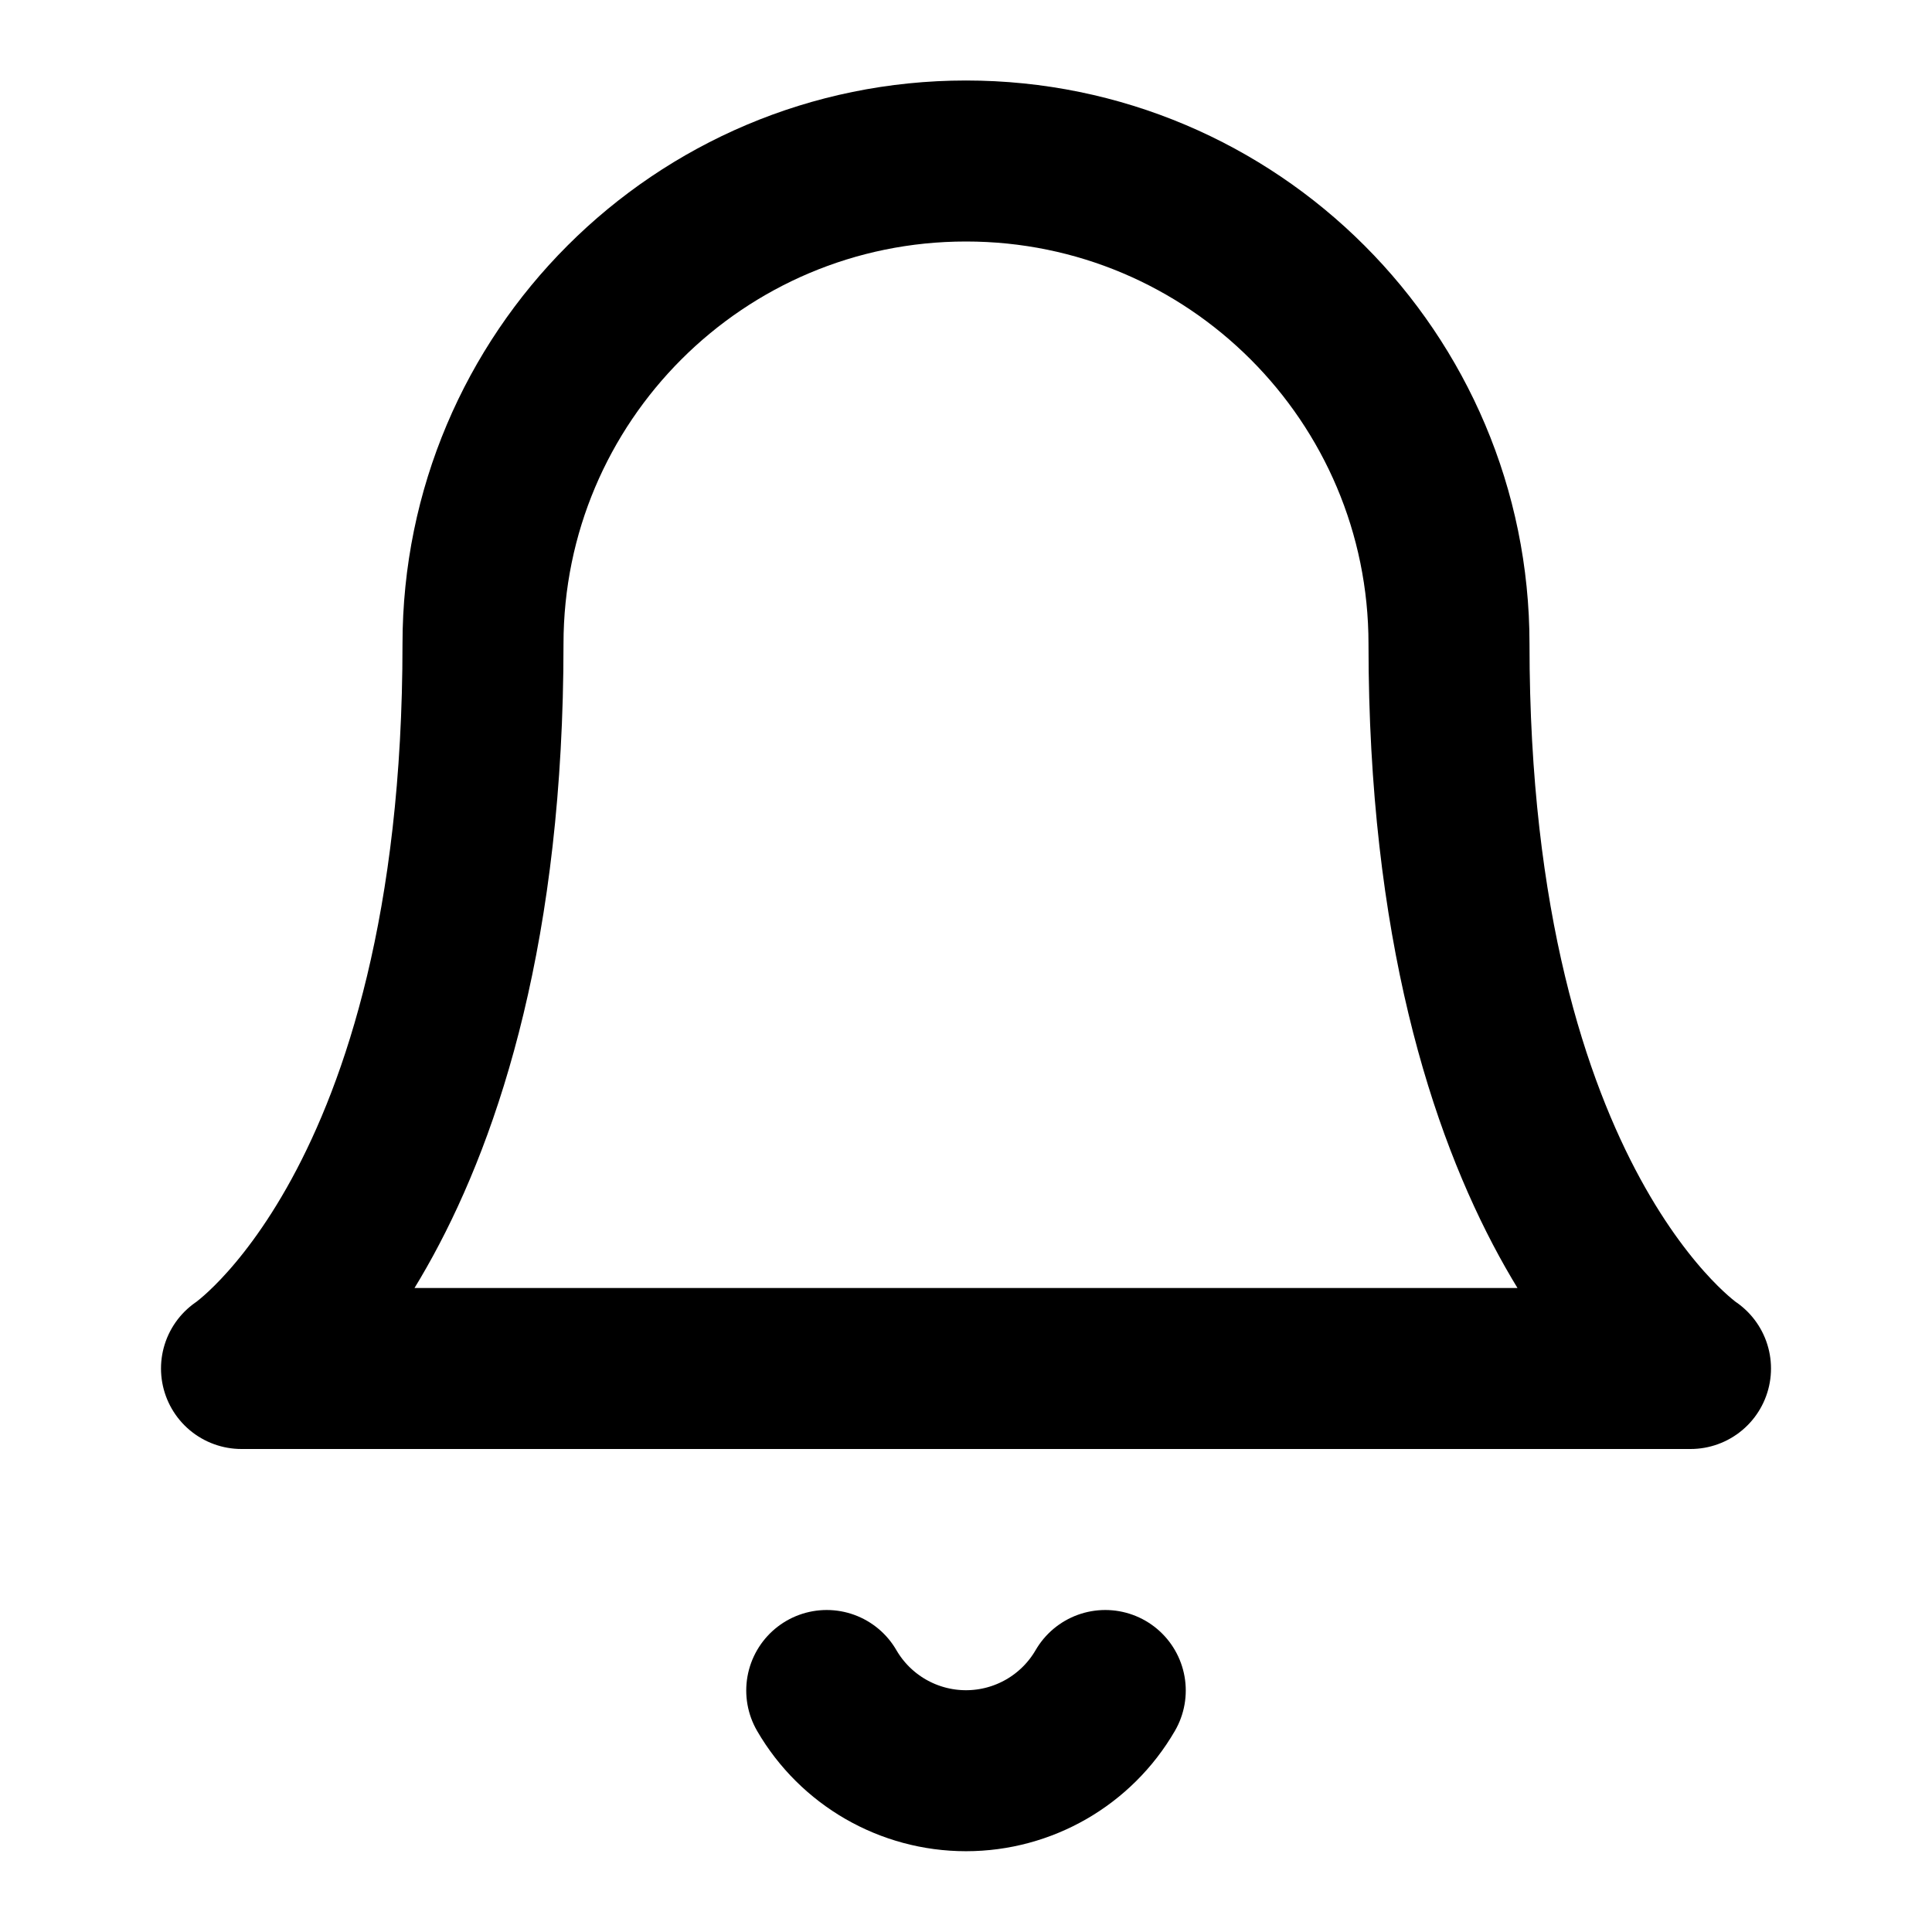
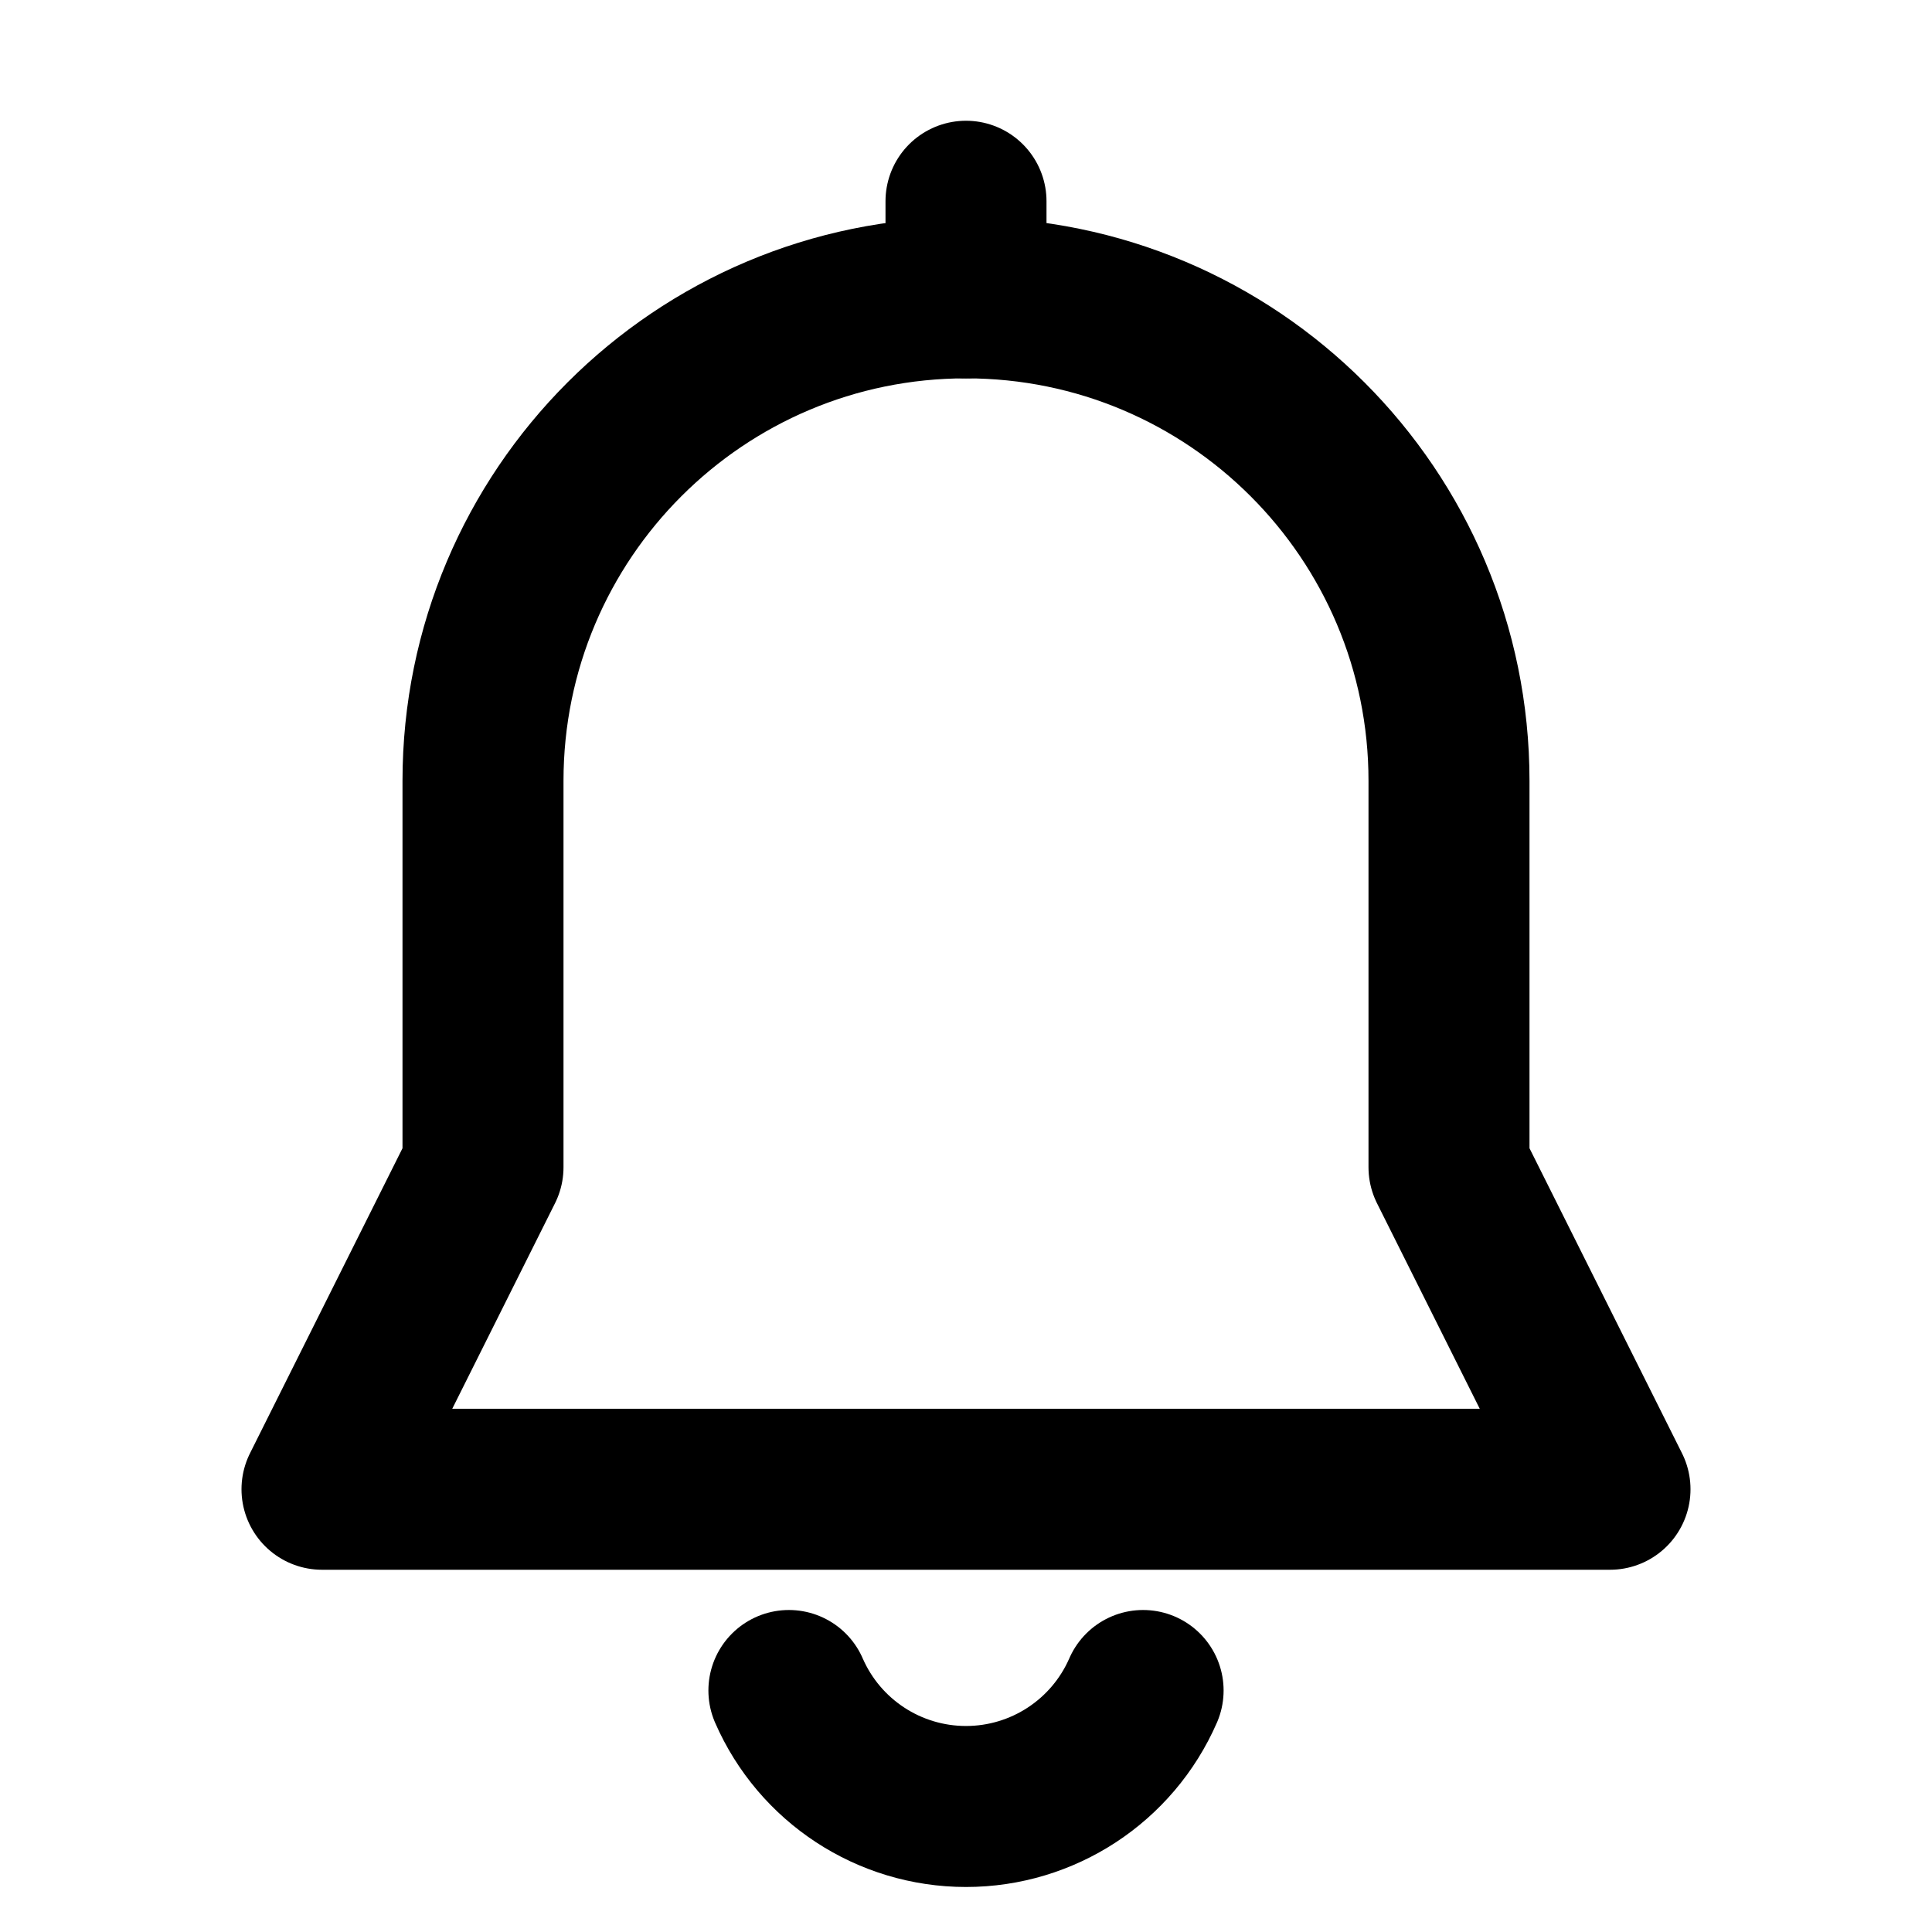
<svg xmlns="http://www.w3.org/2000/svg" viewBox="0 0 24 24" fill="none" stroke="currentColor" stroke-width="2" stroke-linecap="round" stroke-linejoin="round">
-   <path d="M18 8A6 6 0 0 0 6 8c0 7-3 9-3 9h18s-3-2-3-9" />
-   <path d="M13.73 21a2 2 0 0 1-3.46 0" />
+   <path d="M12 2.5v1.2" fill="none" />
+   <path d="M12 3.7a6 6 0 0 0-6 6v4.8L4 18.5h16l-2-4V9.7a6 6 0 0 0-6-6z" fill="none" />
+   <path d="M9.8 21a2.4 2.4 0 0 0 4.4 0" fill="none" />
</svg>
